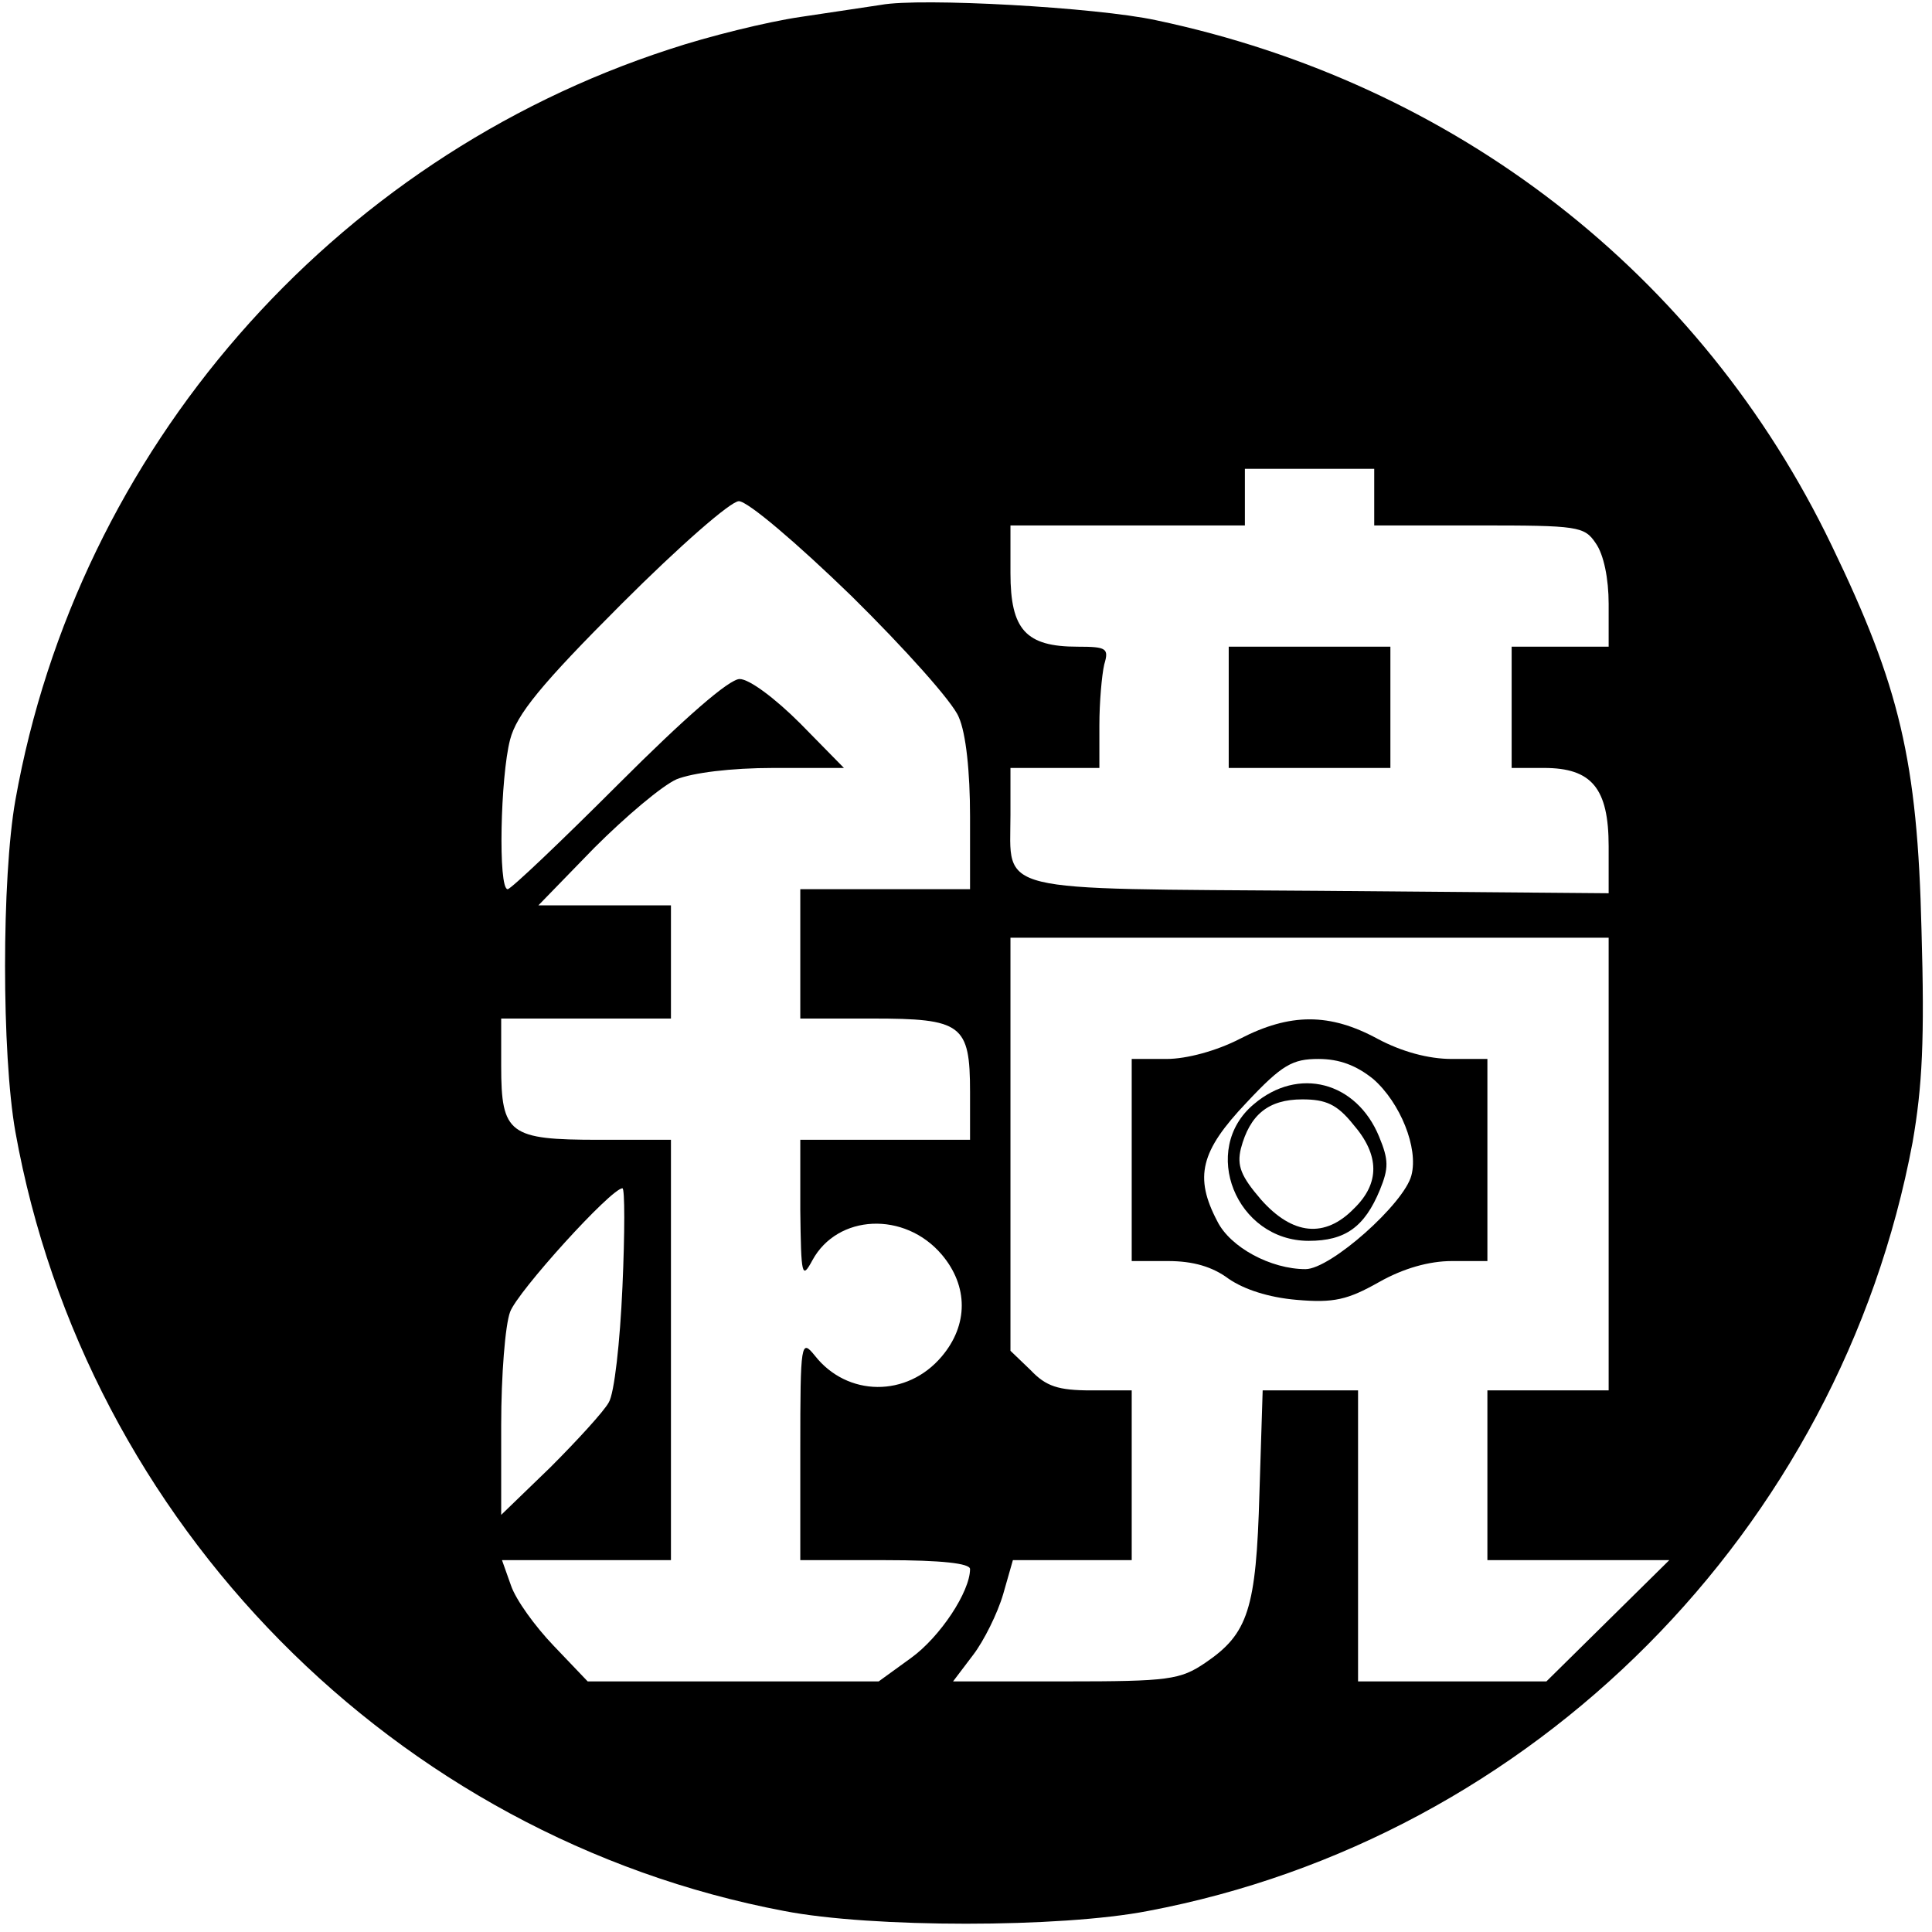
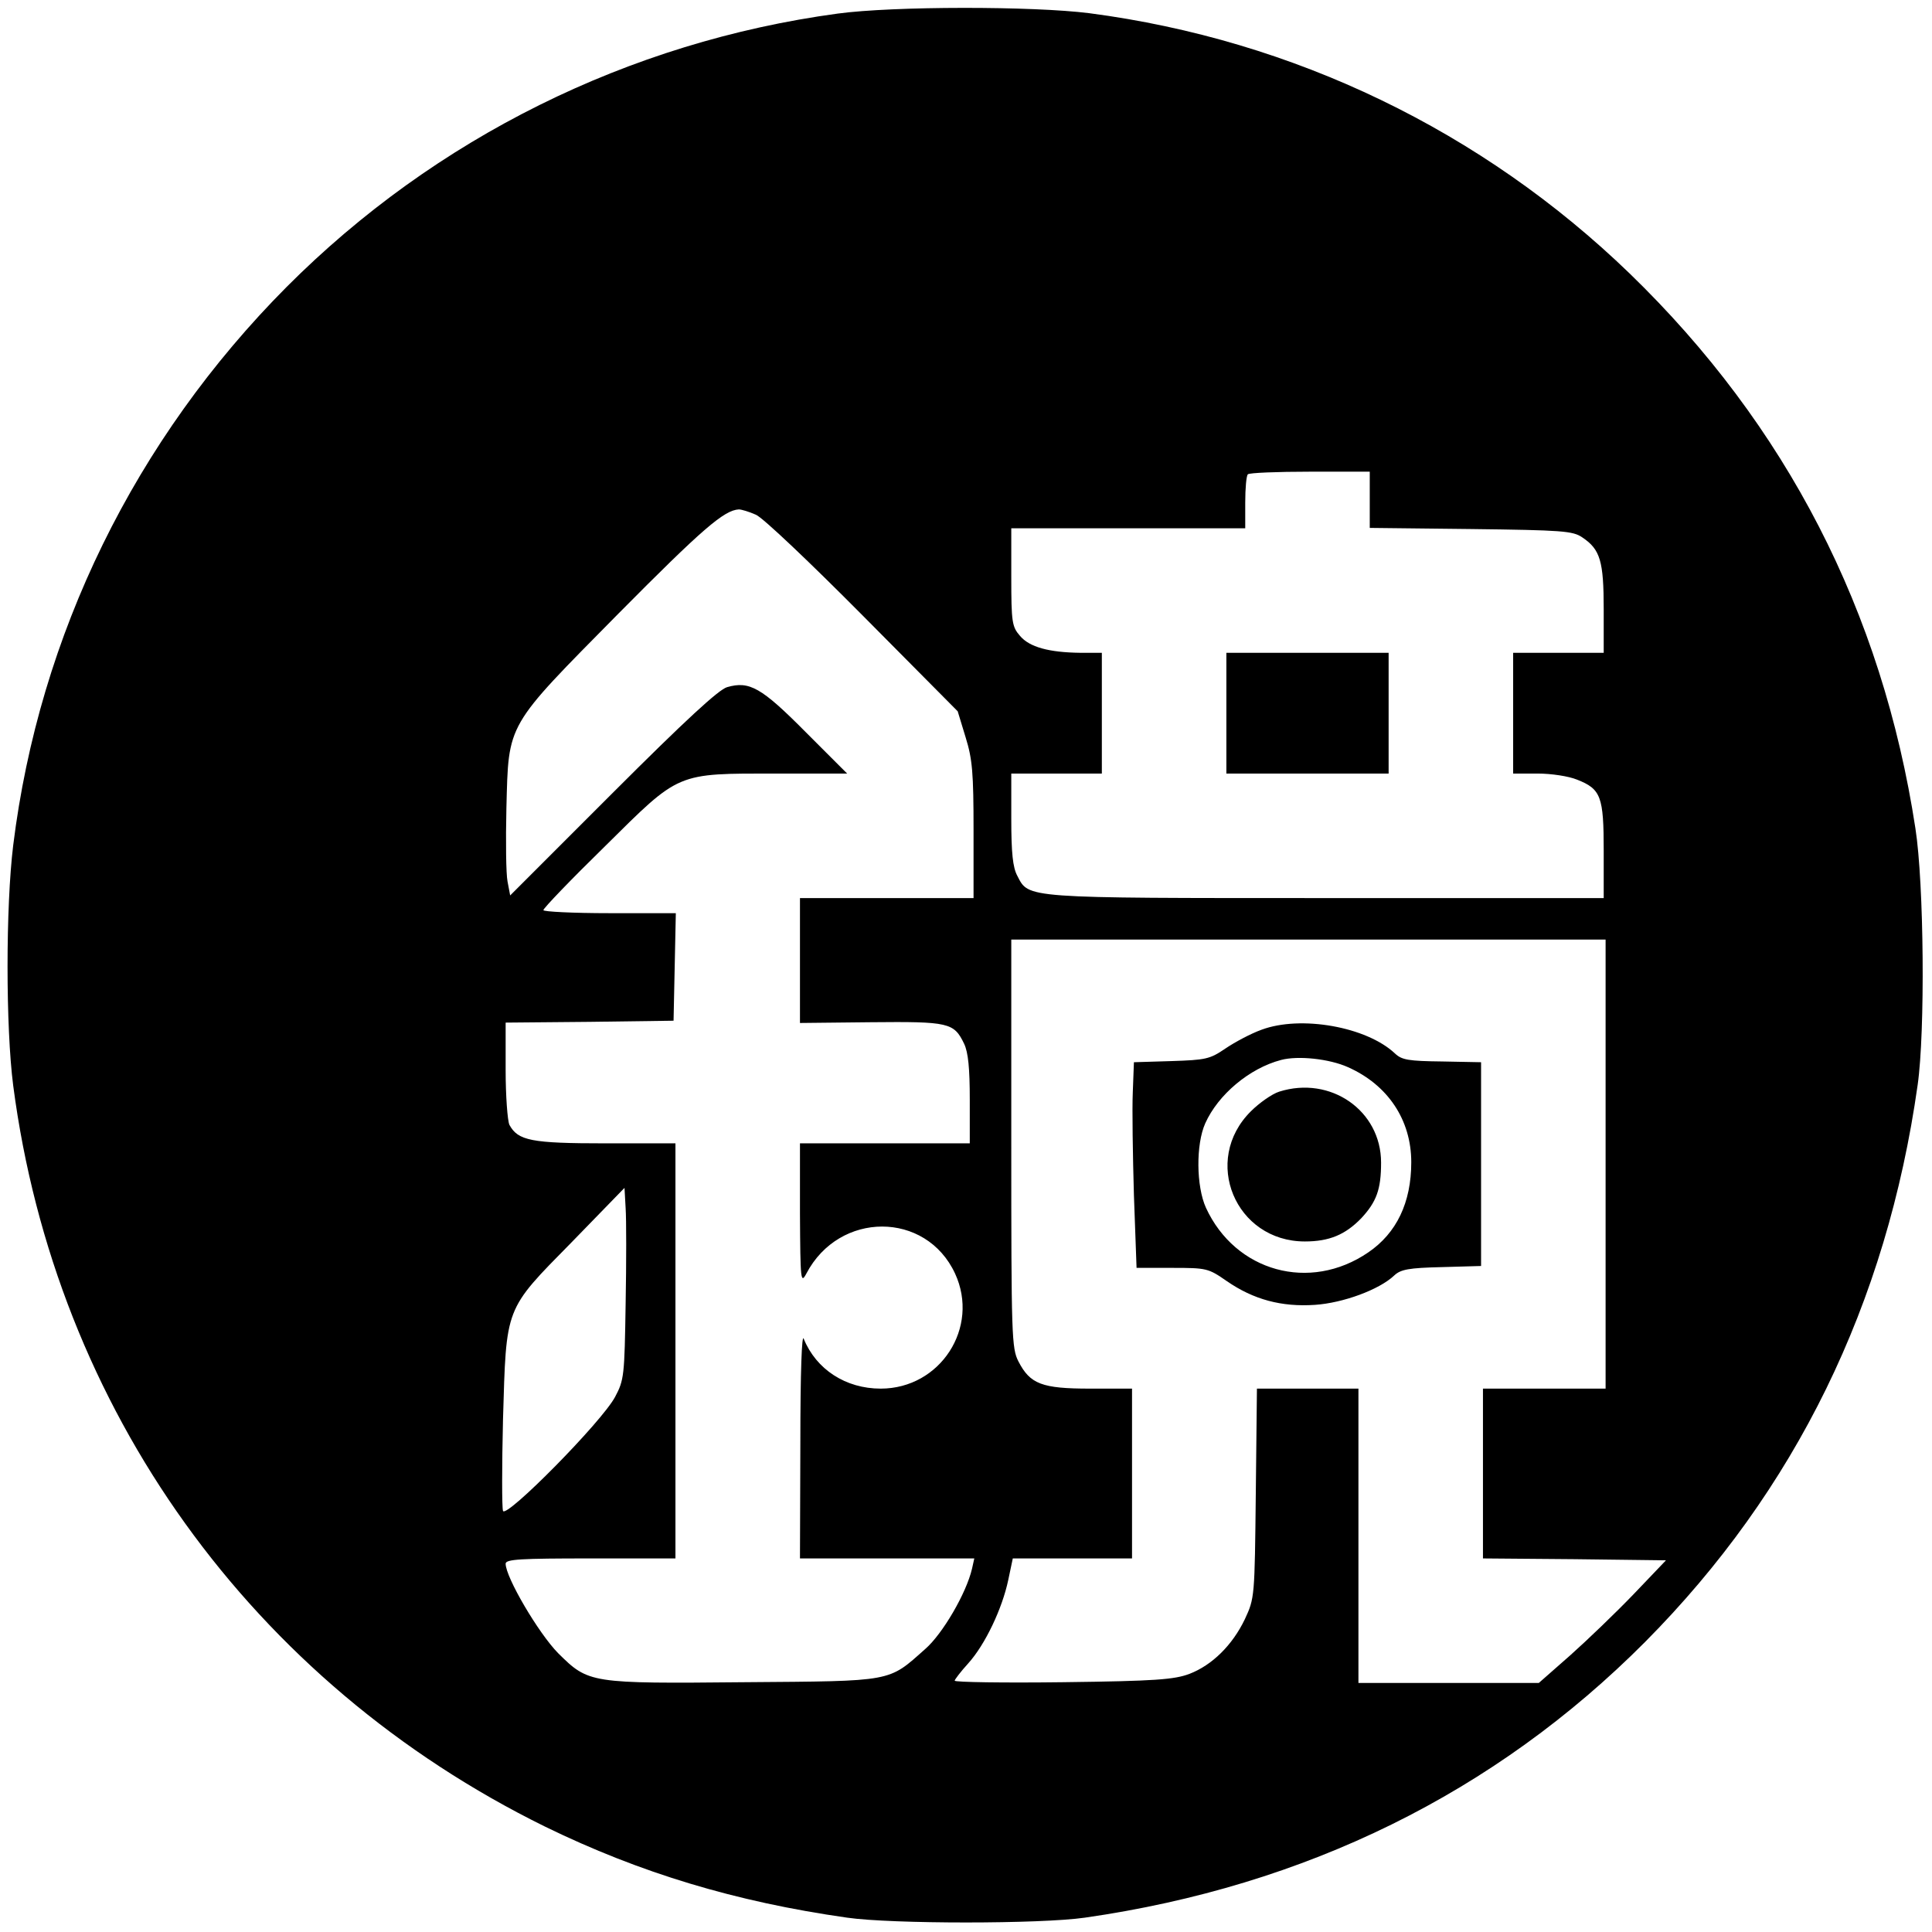
- <svg xmlns="http://www.w3.org/2000/svg" version="1" width="318.667" height="318.667" viewBox="0 0 239 239">
-   <path d="M109 .6c-1.4.2-5.9.9-10 1.5s-11.4 2.4-16.2 4C41 19.7 9.6 55.7 1.9 99c-1.7 9.6-1.7 31.4 0 41 8.7 48.5 47 87.3 95.1 96.4 10.8 2.1 34.2 2.1 45 0 47.7-9 85.6-47.1 94.6-95.1 1.2-6.9 1.5-12.7 1.1-26.3-.5-20.9-2.7-30.1-11.1-47.5-16.2-33.7-46.6-57.2-83.6-65-7.4-1.6-29.1-2.8-34-1.9zm61 60.9V65h12.9c12.3 0 13.1.1 14.5 2.2 1 1.4 1.6 4.4 1.6 7.5V80h-12v15h4c5.9 0 8 2.5 8 9.7v5.8l-35.7-.3c-40.9-.3-38.3.4-38.3-9.4V95h11v-5.3c0-2.8.3-6.2.6-7.5.6-2 .3-2.2-3.3-2.2-6.4 0-8.3-2.1-8.3-9.1V65h29v-7h16v3.5zm-64.7 12.2c6.6 6.5 12.6 13.2 13.3 15 .9 2 1.4 6.8 1.4 12.3v9H99v16h8.9c11.1 0 12.1.7 12.1 9.1v5.9H99v8.7c.1 8.2.2 8.6 1.5 6.2 3.1-5.7 11.4-6.1 16-.7 3.3 3.9 3.3 8.7 0 12.6-4.3 5.1-11.7 5-15.7-.1-1.7-2.1-1.8-1.7-1.8 11.5V193h10.5c7 0 10.5.4 10.5 1.1 0 2.8-3.7 8.4-7.3 11l-4 2.9h-36l-4.2-4.4c-2.3-2.4-4.7-5.7-5.3-7.5l-1.1-3.1H83v-52h-8.9c-11.1 0-12.1-.7-12.1-9.1V126h21v-14H66.6l6.9-7.1c3.9-3.9 8.4-7.7 10.2-8.5 2-.8 6.7-1.4 12-1.4h8.7L99 89.5c-3.1-3.1-6.3-5.5-7.5-5.5-1.3 0-6.8 4.8-15 13-7.1 7.1-13.3 13-13.7 13-1.2 0-.9-13.9.3-18.5.8-3.1 3.8-6.8 13.8-16.8C84.1 67.5 90.4 62 91.4 62c1.1 0 7.2 5.2 13.9 11.7zM199 144v28h-15v21h22.5l-7.6 7.5-7.6 7.5H168v-36h-11.8l-.4 12.7c-.4 14.4-1.4 17.4-6.7 21-3.1 2.1-4.5 2.3-17.3 2.3h-13.9l2.5-3.3c1.3-1.7 3-5.1 3.7-7.5l1.2-4.2H140v-21h-5c-4.1 0-5.6-.5-7.5-2.5l-2.5-2.4V116h74v28zM77 159.2c-.3 6.8-1 13.2-1.7 14.3-.6 1.1-3.9 4.7-7.2 8l-6.1 5.9v-11.1c0-6.2.5-12.4 1.1-14C64 159.8 75.6 147 77 147c.3 0 .3 5.5 0 12.2z" />
-   <path d="M152 87.5V95h20V80h-20v7.5zM153.4 128.5c-2.9 1.5-6.6 2.5-9.1 2.5H140v25h4.5c3.1 0 5.5.7 7.5 2.2 1.9 1.3 4.9 2.3 8.4 2.6 4.6.4 6.3 0 10.2-2.2 3-1.7 6.2-2.6 9-2.6h4.4v-25h-4.4c-2.9 0-6.2-.9-9.2-2.5-5.9-3.2-10.8-3.2-17 0zm16.5 5c3.3 2.9 5.6 8.5 4.7 11.9-.9 3.5-10 11.6-13.1 11.6-4.3 0-9.3-2.7-10.9-5.9-2.9-5.5-2.1-8.7 3.6-14.7 4.4-4.7 5.7-5.4 8.9-5.4 2.6 0 4.7.8 6.8 2.5z" />
-   <path d="M155.1 136.6c-6.7 5.6-2.2 16.9 6.8 16.9 4.5 0 6.9-1.7 8.8-6.3 1.1-2.7 1.1-3.7-.1-6.6-2.8-6.8-10-8.7-15.5-4zm12.3 2.5c3.3 3.8 3.3 7.3.1 10.4-3.6 3.7-7.6 3.3-11.5-1.1-2.5-2.9-3-4.2-2.5-6.3 1.1-4.2 3.4-6.1 7.6-6.1 2.9 0 4.3.6 6.3 3.1z" />
+ <svg xmlns="http://www.w3.org/2000/svg" width="682.667" height="682.667" viewBox="0 0 512 512" preserveAspectRatio="xMidYMid meet">
+   <path d="M222 3.6c-55.4 7.5-106.7 33-146 72.4-40.2 40.4-65.6 92.2-72.5 148-2 16.3-2 48.2 0 63.7 11.2 85.7 63.3 158.2 141 196.4 25 12.2 50.4 19.9 80 24.1 11.8 1.7 51.2 1.7 63 0 58.6-8.4 108.7-33.1 148.5-73.1 39.8-40.1 64-89.5 72.2-147.6 2-14 1.7-53.3-.6-68-8.8-57.5-34.2-106.8-75.7-147-39.1-37.8-89-61.9-143.2-69-15-1.9-51.9-1.9-66.7.1zm141 128.8v7.5l26.8.3c24.3.3 27 .5 29.5 2.2 4.8 3.2 5.7 6.3 5.7 19.1V173h-24v32h6.5c3.6 0 8.2.7 10.4 1.6 6.4 2.5 7.1 4.5 7.1 18.9V238h-73.5c-80.6 0-78.8.1-81.9-5.9-1.2-2.2-1.6-6.1-1.6-15.1v-12h24v-32h-5.7c-8.3-.1-13.5-1.5-16-4.5-2.1-2.4-2.3-3.6-2.3-15.6V140h62v-6.8c0-3.8.3-7.2.7-7.5.3-.4 7.8-.7 16.5-.7H363v7.4zm-162.7 4c1.8.7 14.5 12.8 28.3 26.7l25.2 25.4 2.1 6.9c1.8 5.8 2.1 9.4 2.1 24.7V238h-46v33.1l18.8-.2c20.7-.2 22 .1 24.7 5.7 1.1 2.3 1.5 6.6 1.5 14.8V303h-45v18.7c.1 17.7.2 18.6 1.7 15.8 8.7-16.6 31.7-16.6 39.4 0 6.6 14.3-3.9 30.5-19.7 30.5-9.3 0-17.1-5.1-20.4-13.2-.5-1.5-.9 8.4-.9 27.9L212 413h46.2l-.6 2.7c-1.5 6.5-7.8 17.3-12.4 21.3-9.9 8.8-8.2 8.5-47.7 8.8-41.3.4-41.5.3-49.6-7.7-5.2-5.3-13.9-20.1-13.9-23.7 0-1.2 4-1.4 22.5-1.4H179V303h-18.5c-19.7 0-23.2-.7-25.5-4.9-.5-1.1-1-7.6-1-14.5V271l22.3-.2 22.2-.3.6-28.5h-17.6c-9.6 0-17.5-.4-17.5-.8 0-.5 7.3-8.1 16.3-16.9 20-19.8 18.7-19.3 45.6-19.3h18.6l-11-11c-11.7-11.8-14.9-13.6-20.8-11.9-2.2.6-11.1 8.8-30.4 28.1l-27.1 27.1-.7-3.7c-.4-2-.5-10.7-.3-19.4.6-22.9-.3-21.2 29.7-51.6 22.3-22.5 28-27.4 31.9-27.6.7 0 2.7.6 4.5 1.4zm225.2 172.1V368H393v45l24.3.2 24.2.3-8.5 8.9c-4.7 4.9-12.3 12.2-16.9 16.3l-8.3 7.3H360v-78h-26.9l-.3 27.7c-.3 27.6-.3 27.8-2.9 33.4-3.3 6.9-8.7 12.2-14.7 14.5-4 1.5-9 1.9-33.4 2.2-15.9.2-28.8 0-28.8-.4 0-.3 1.6-2.4 3.6-4.6 4.5-5 9-14.5 10.6-22.1l1.2-5.7H300v-45h-11.1c-12.8 0-15.9-1.2-19-7.2-1.8-3.5-1.9-6.6-1.9-57.8v-54h157.5v59.5zm-259.7 37c-.3 19.1-.4 20.2-2.8 24.7-3.5 6.6-28.9 32.3-29.7 30.2-.3-.9-.3-11.8 0-24.2.9-30.2.3-28.8 18.2-47l14-14.4.3 5.4c.2 2.9.2 14.3 0 25.3zM325 189v16h43v-32h-43v16zm9.3 83.9c-2.8 1-7.1 3.3-9.6 5-4.1 2.8-5.2 3-14.3 3.3l-9.9.3-.3 8c-.2 4.4 0 16.7.3 27.2l.7 19.3h9.4c9.2 0 9.6.1 14.5 3.5 7.1 4.9 14.5 6.9 23.4 6.3 7.4-.5 17-4 21-7.8 1.7-1.6 3.9-2 12.5-2.2l10.5-.3v-54l-10.3-.2c-8.9-.1-10.7-.4-12.5-2.1-7.5-7.1-25-10.2-35.4-6.3zm22.9 9.9c10.6 4.7 16.8 14 16.8 25.2 0 10.7-3.9 18.8-11.4 23.9-15.5 10.6-35.2 5.1-43-11.8-2.6-5.7-2.7-16.8-.2-22.4 3.4-7.6 11.7-14.6 20.1-16.8 4.5-1.2 12.8-.3 17.7 1.9zm-18.2 6.5c-1.9.6-5.3 3-7.5 5.2-13.1 13-4.1 34.5 14.3 34.5 6.5 0 10.7-1.8 14.9-6.1 4.1-4.4 5.3-7.7 5.3-14.8 0-13.8-13.4-23.1-27-18.8z" />
</svg>
